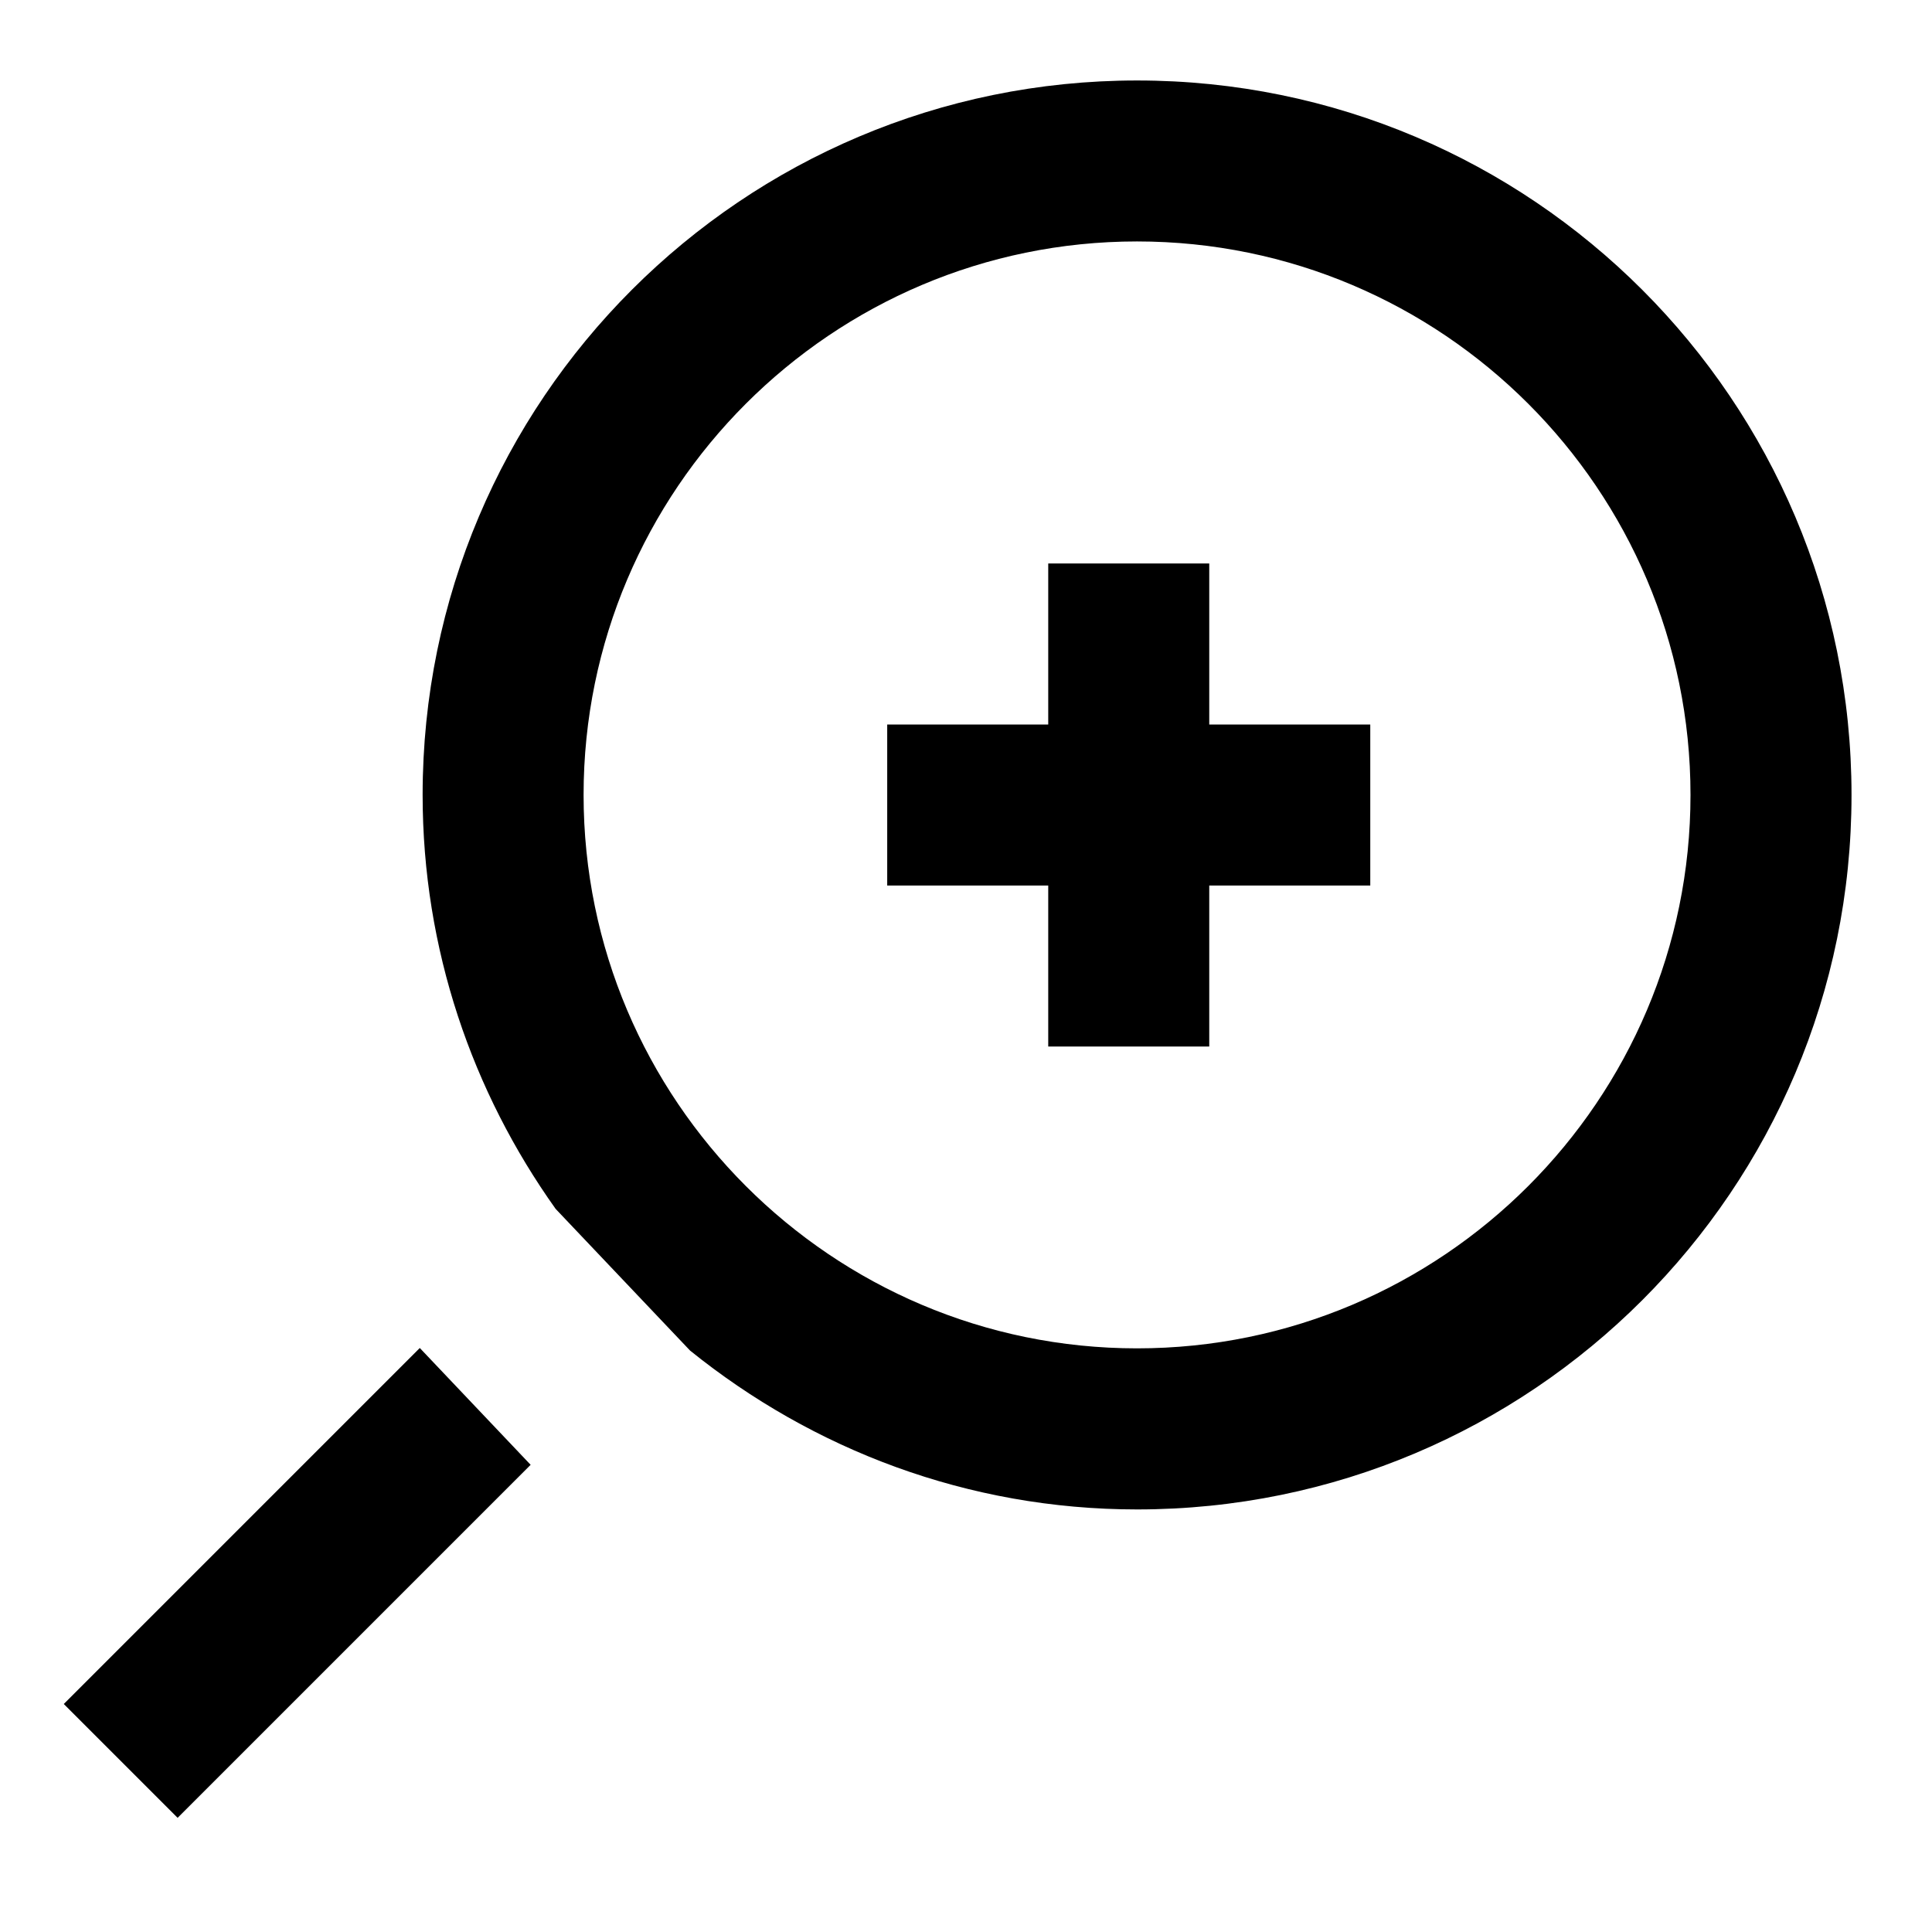
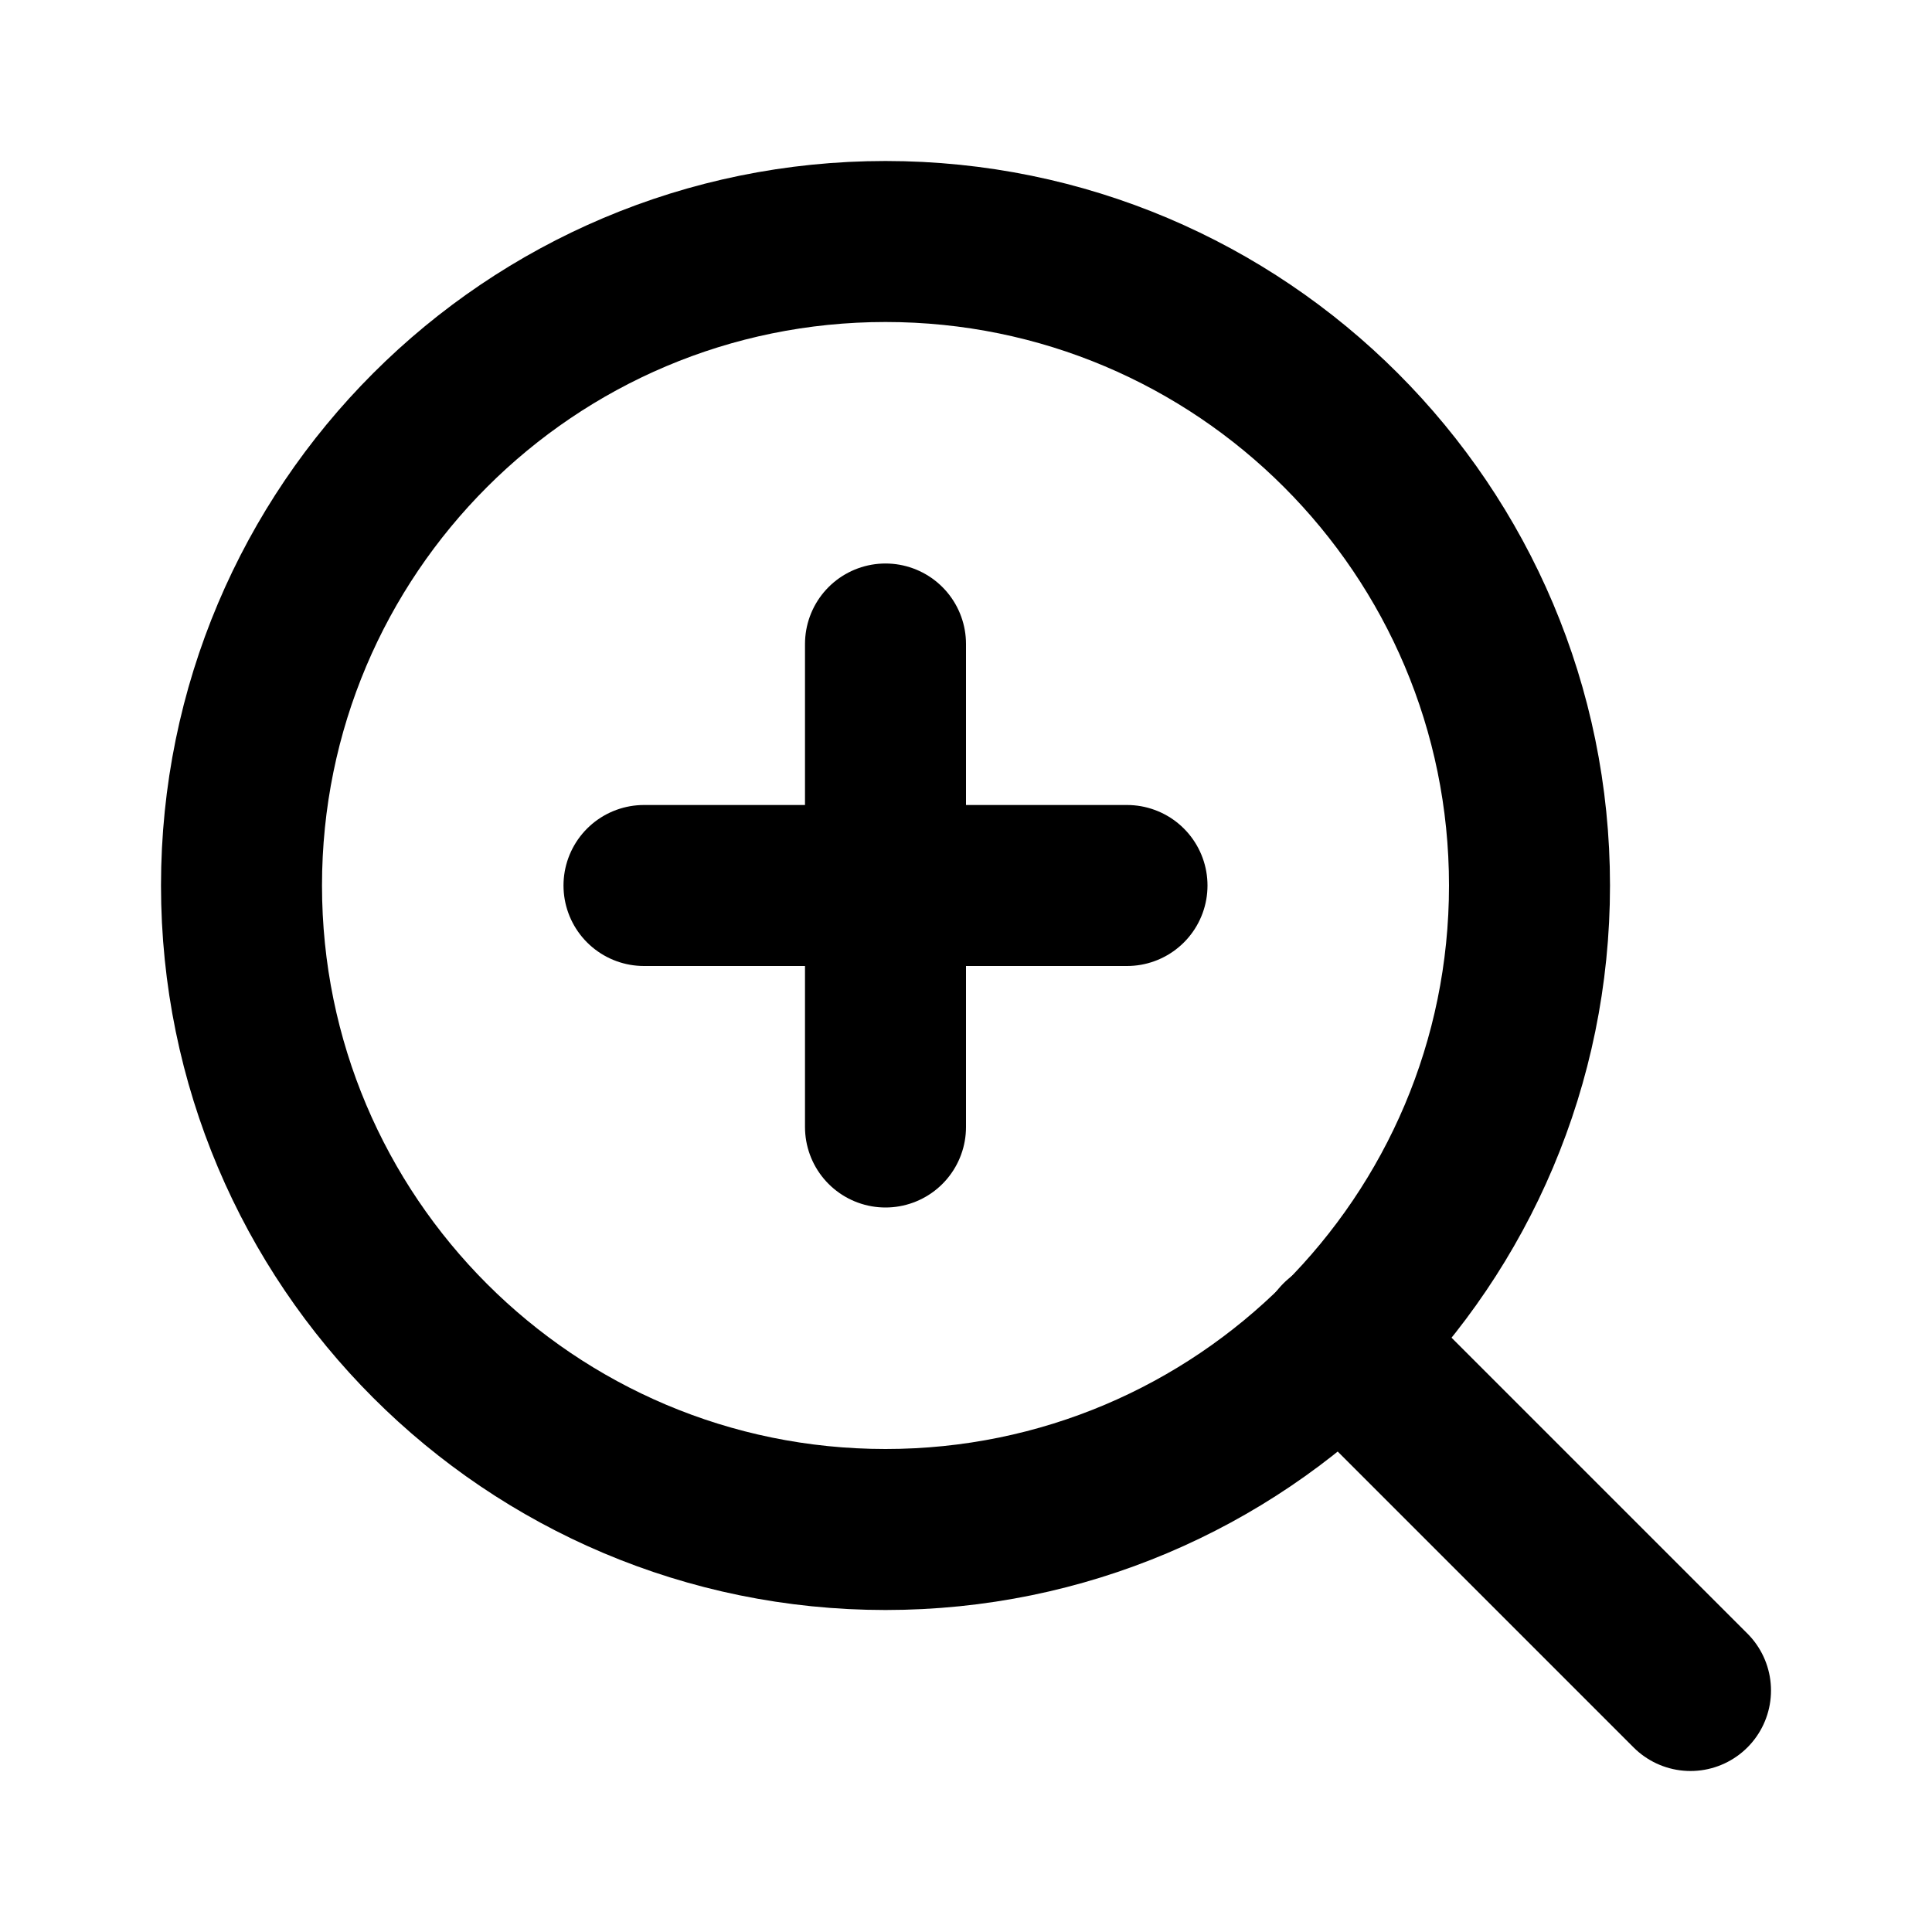
- <svg xmlns="http://www.w3.org/2000/svg" version="1.1" width="32" height="32" viewBox="0 0 32 32">
-   <g id="icomoon-ignore">
- </g>
-   <path d="M1.057 28.224l1.885 1.885 5.847-5.847-1.836-1.935-5.896 5.896zM18.833 1.333c-6.535 0-11.833 5.299-11.833 11.833 0 2.559 0.823 4.92 2.203 6.857l2.227 2.347c2.028 1.636 4.595 2.631 7.404 2.631 6.535 0 11.833-5.299 11.833-11.833s-5.299-11.835-11.833-11.835zM18.833 22.333c-5.055 0-9.167-4.112-9.167-9.167s4.112-9.167 9.167-9.167 9.167 4.112 9.167 9.167-4.112 9.167-9.167 9.167zM20.029 9.333h-2.667v2.667h-2.667v2.667h2.667v2.667h2.667v-2.667h2.667v-2.667h-2.667v-2.667z" fill="#000000" />
+ <svg xmlns="http://www.w3.org/2000/svg" width="24" height="24" viewBox="0 0 24 24" fill="none" stroke="currentColor" stroke-width="2" stroke-linecap="round" stroke-linejoin="round" class="feather feather-zoom-in">
+   <circle cx="11" cy="11" r="8" />
+   <line x1="21" y1="21" x2="16.65" y2="16.65" />
+   <line x1="11" y1="8" x2="11" y2="14" />
+   <line x1="8" y1="11" x2="14" y2="11" />
</svg>
